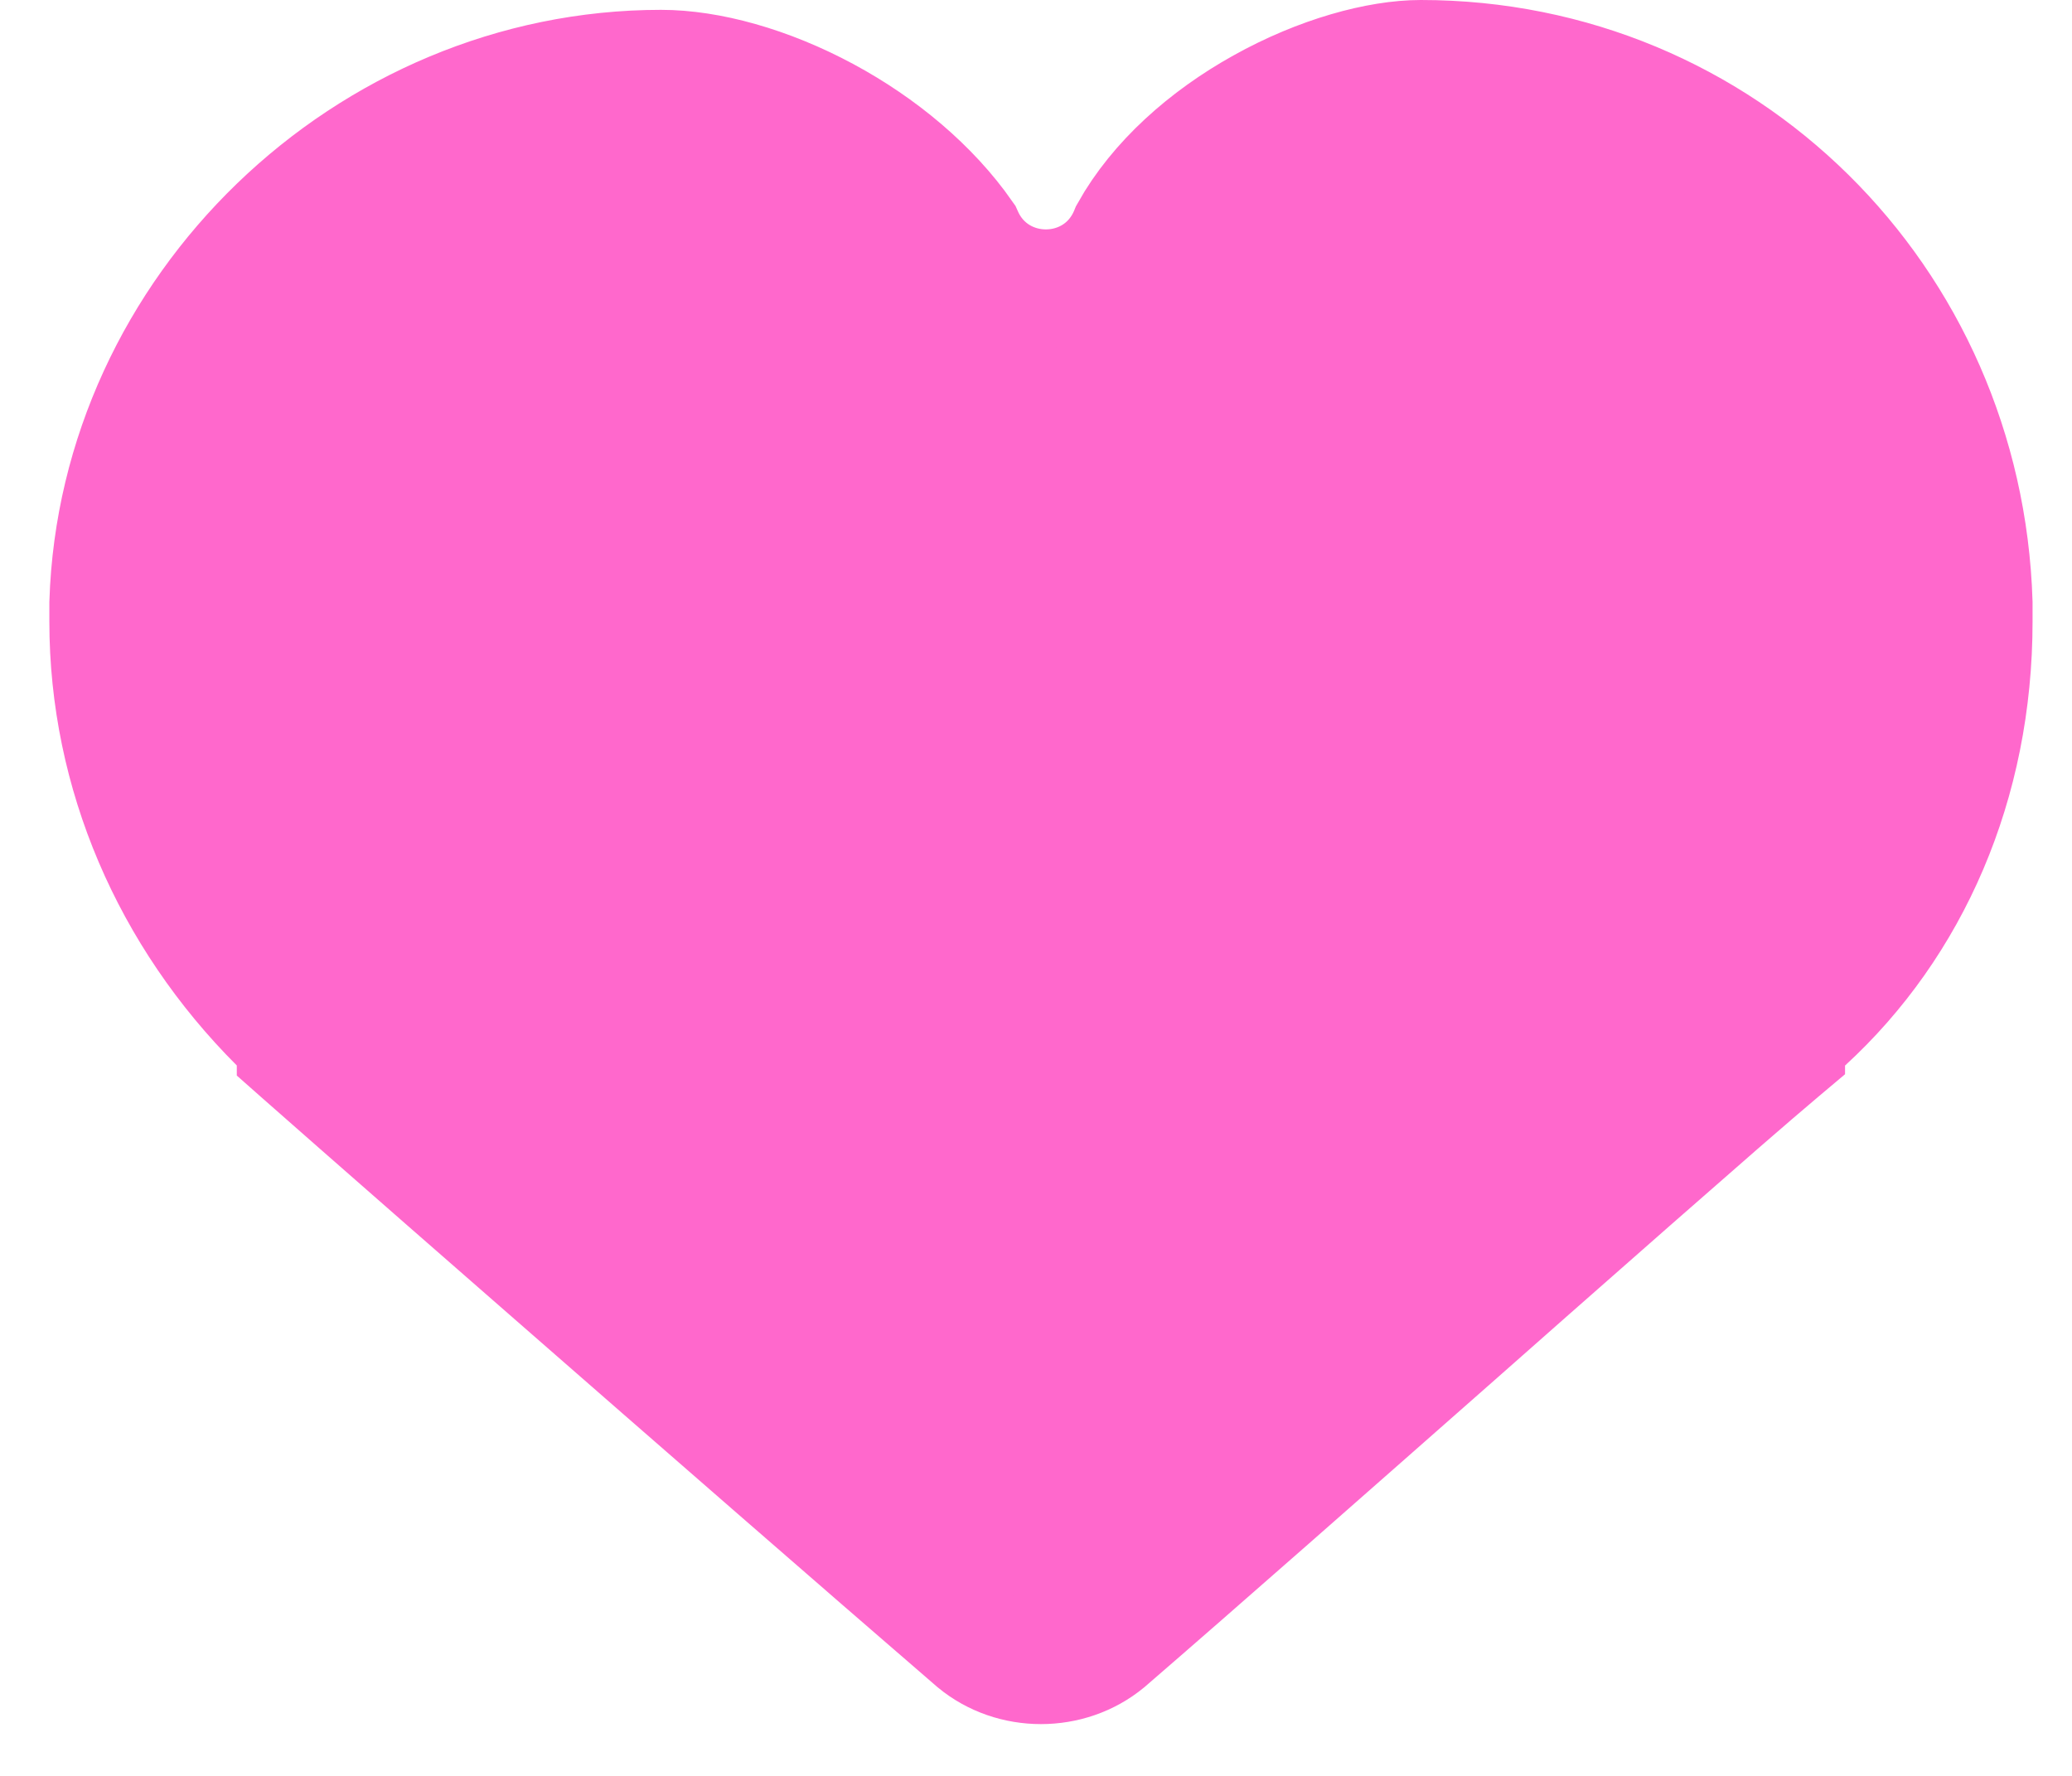
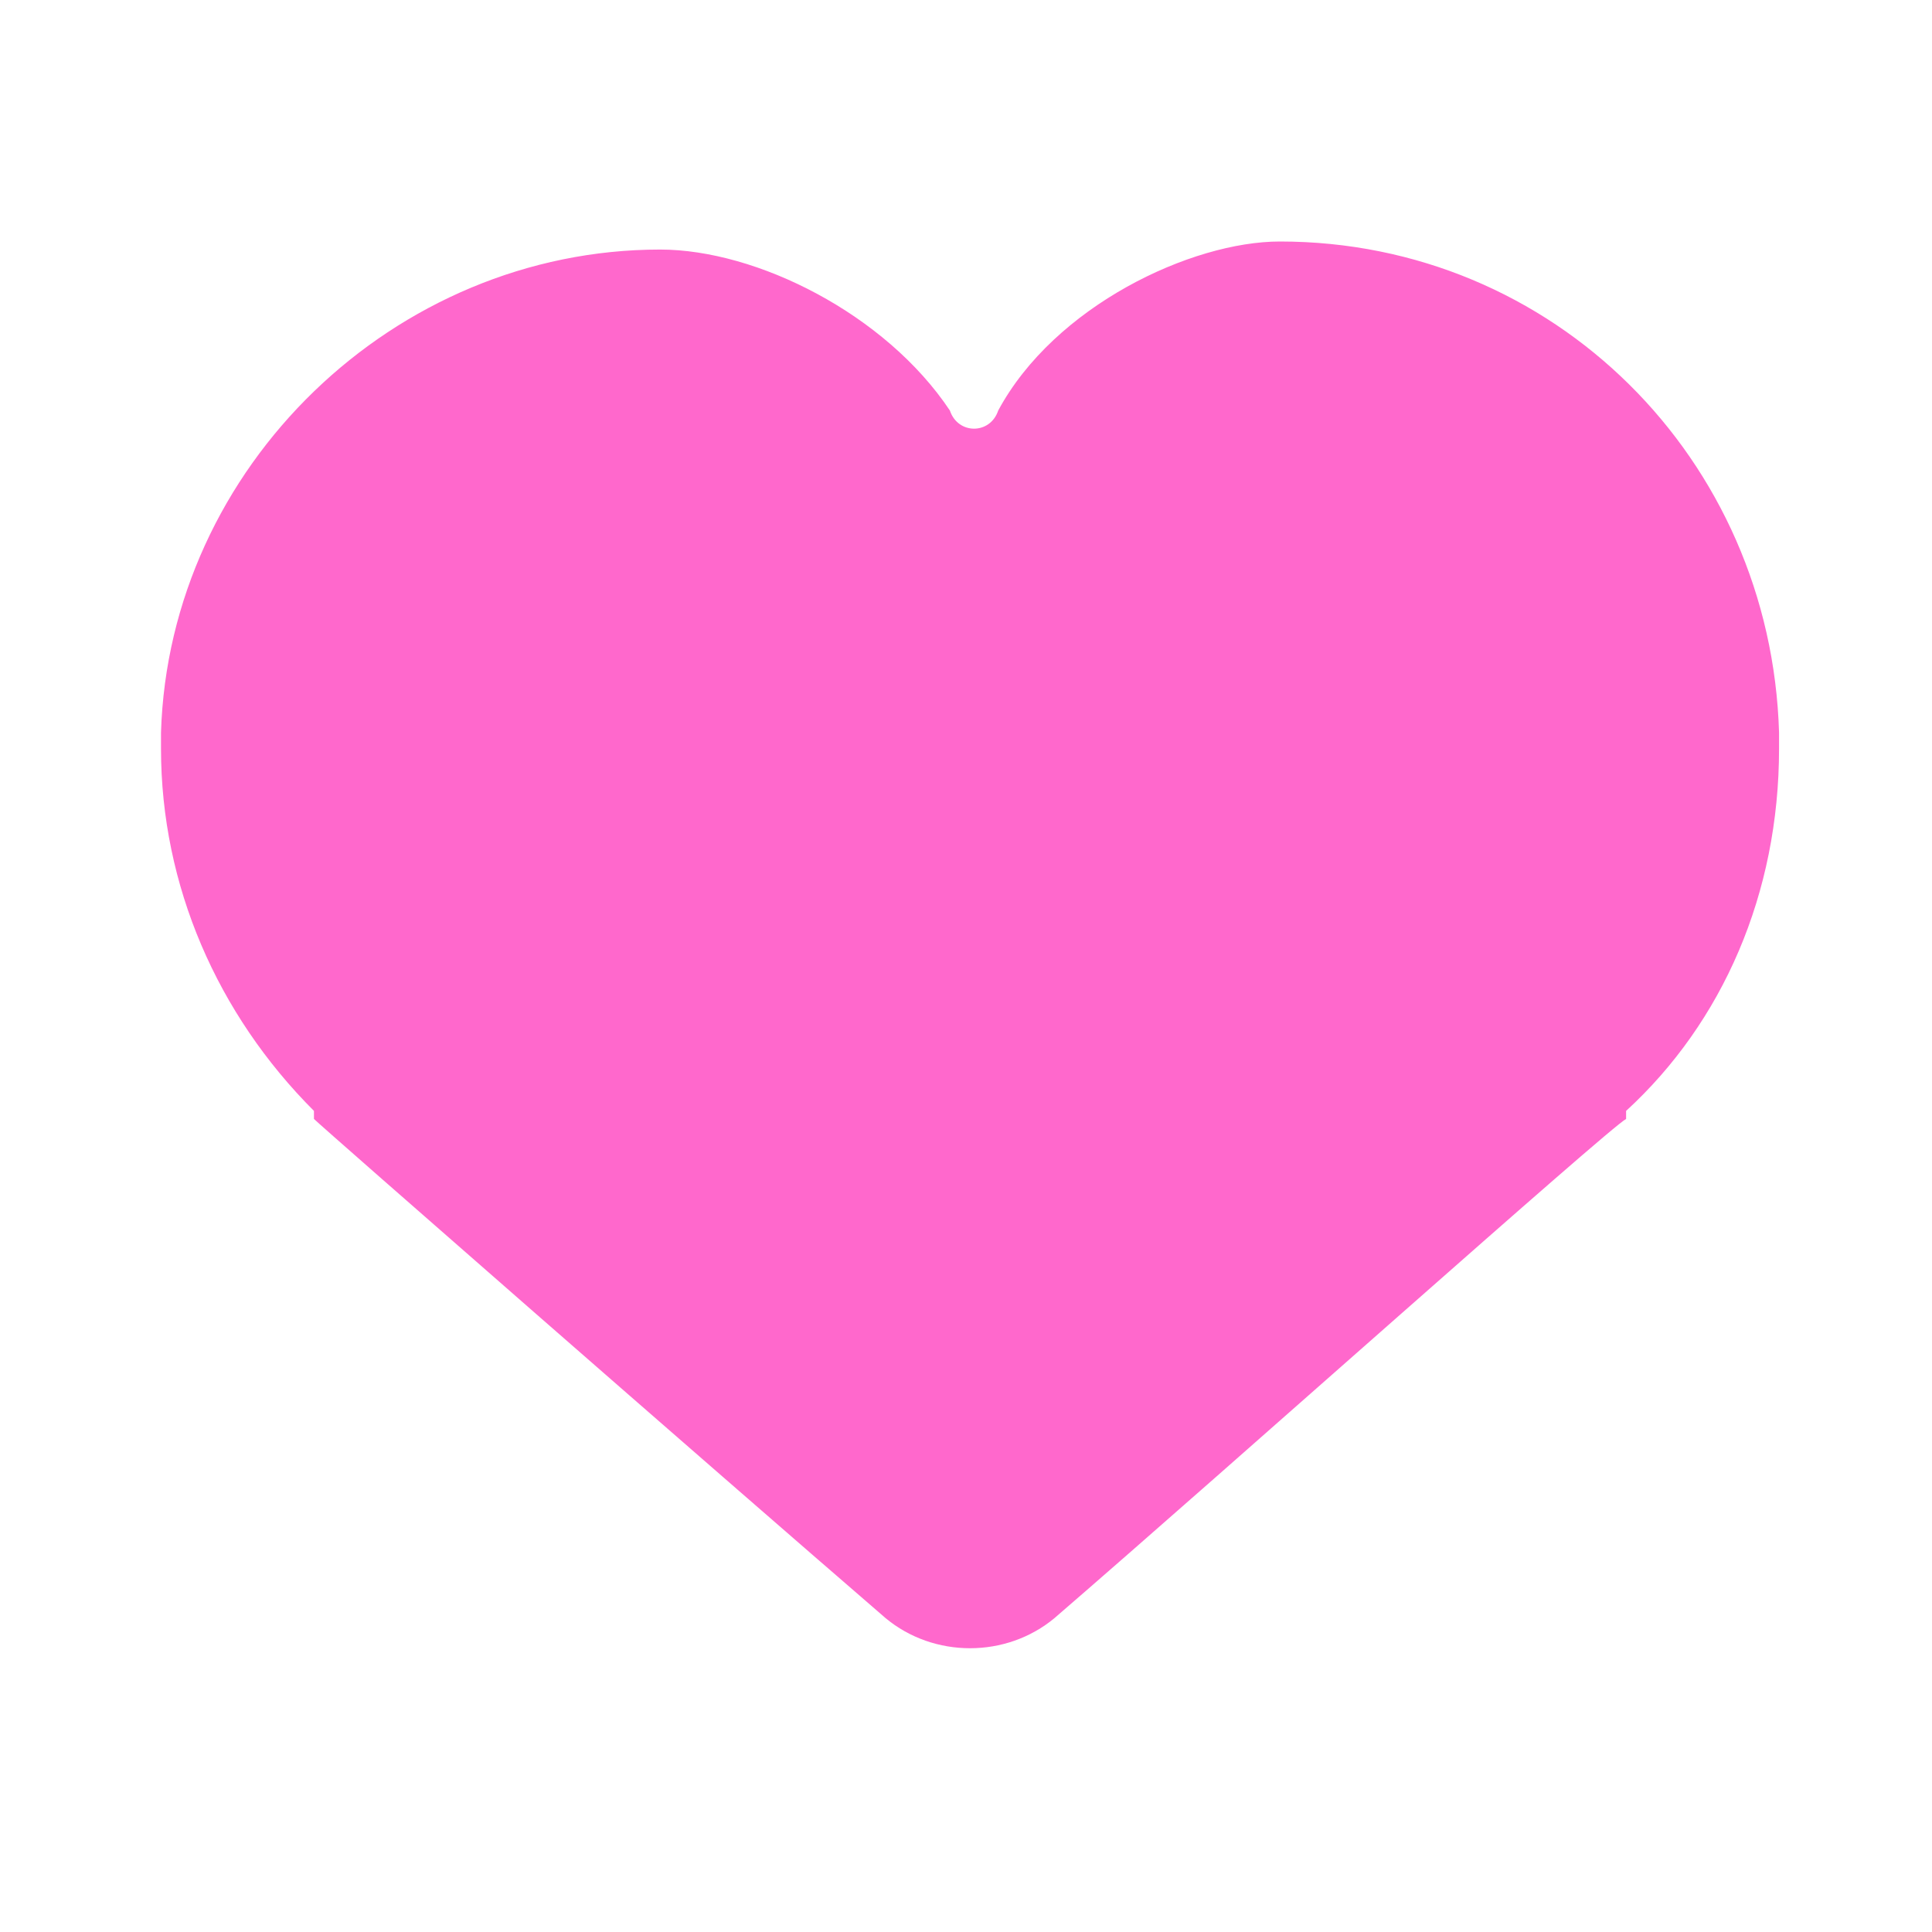
- <svg xmlns="http://www.w3.org/2000/svg" width="28" height="24" viewBox="0 0 28 24" fill="none">
-   <path d="M4.054 14.223C4.035 14.206 4.017 14.19 4 14.175V14.069L3.766 13.834C2.307 12.376 1.467 10.443 1.467 8.4V8.146C1.593 4.186 4.967 0.933 8.933 0.933C9.571 0.933 10.374 1.151 11.154 1.571C11.904 1.975 12.575 2.536 13.023 3.178C13.457 4.155 14.856 4.141 15.262 3.135C15.641 2.457 16.298 1.871 17.056 1.449C17.835 1.014 18.635 0.8 19.2 0.8C23.283 0.8 26.54 4.036 26.667 8.145V8.4C26.667 10.589 25.818 12.504 24.393 13.81L24.133 14.048V14.145C24.108 14.166 24.082 14.188 24.055 14.211C23.847 14.386 23.565 14.629 23.229 14.921C22.556 15.507 21.654 16.3 20.671 17.166C20.356 17.444 20.033 17.729 19.706 18.018C17.991 19.529 16.178 21.128 14.95 22.189C14.448 22.604 13.685 22.604 13.184 22.189C11.718 20.924 9.39 18.895 7.41 17.164C6.418 16.298 5.515 15.507 4.851 14.924C4.519 14.632 4.247 14.393 4.054 14.223Z" fill="#FF68CC" stroke="#FF68CC" stroke-width="1.6" />
+ <svg xmlns="http://www.w3.org/2000/svg" width="24" height="24" viewBox="0 0 24 24" fill="none">
+   <path d="M22.1 9.1C22 5.7 19.3 3 15.9 3C14.8 3 13.1 3.8 12.4 5.1C12.3 5.4 11.9 5.4 11.8 5.1C11 3.9 9.4 3.1 8.2 3.1C4.9 3.1 2.1 5.8 2 9.1V9.3C2 11 2.7 12.6 3.9 13.8C3.9 13.8 3.9 13.8 3.9 13.9C4 14 8.8 18.2 11 20.1C11.6 20.6 12.5 20.6 13.1 20.1C15.3 18.2 20 14 20.2 13.9C20.2 13.9 20.2 13.9 20.2 13.8C21.4 12.7 22.1 11.1 22.1 9.3V9.1Z" fill="#FF68CC" />
</svg>
